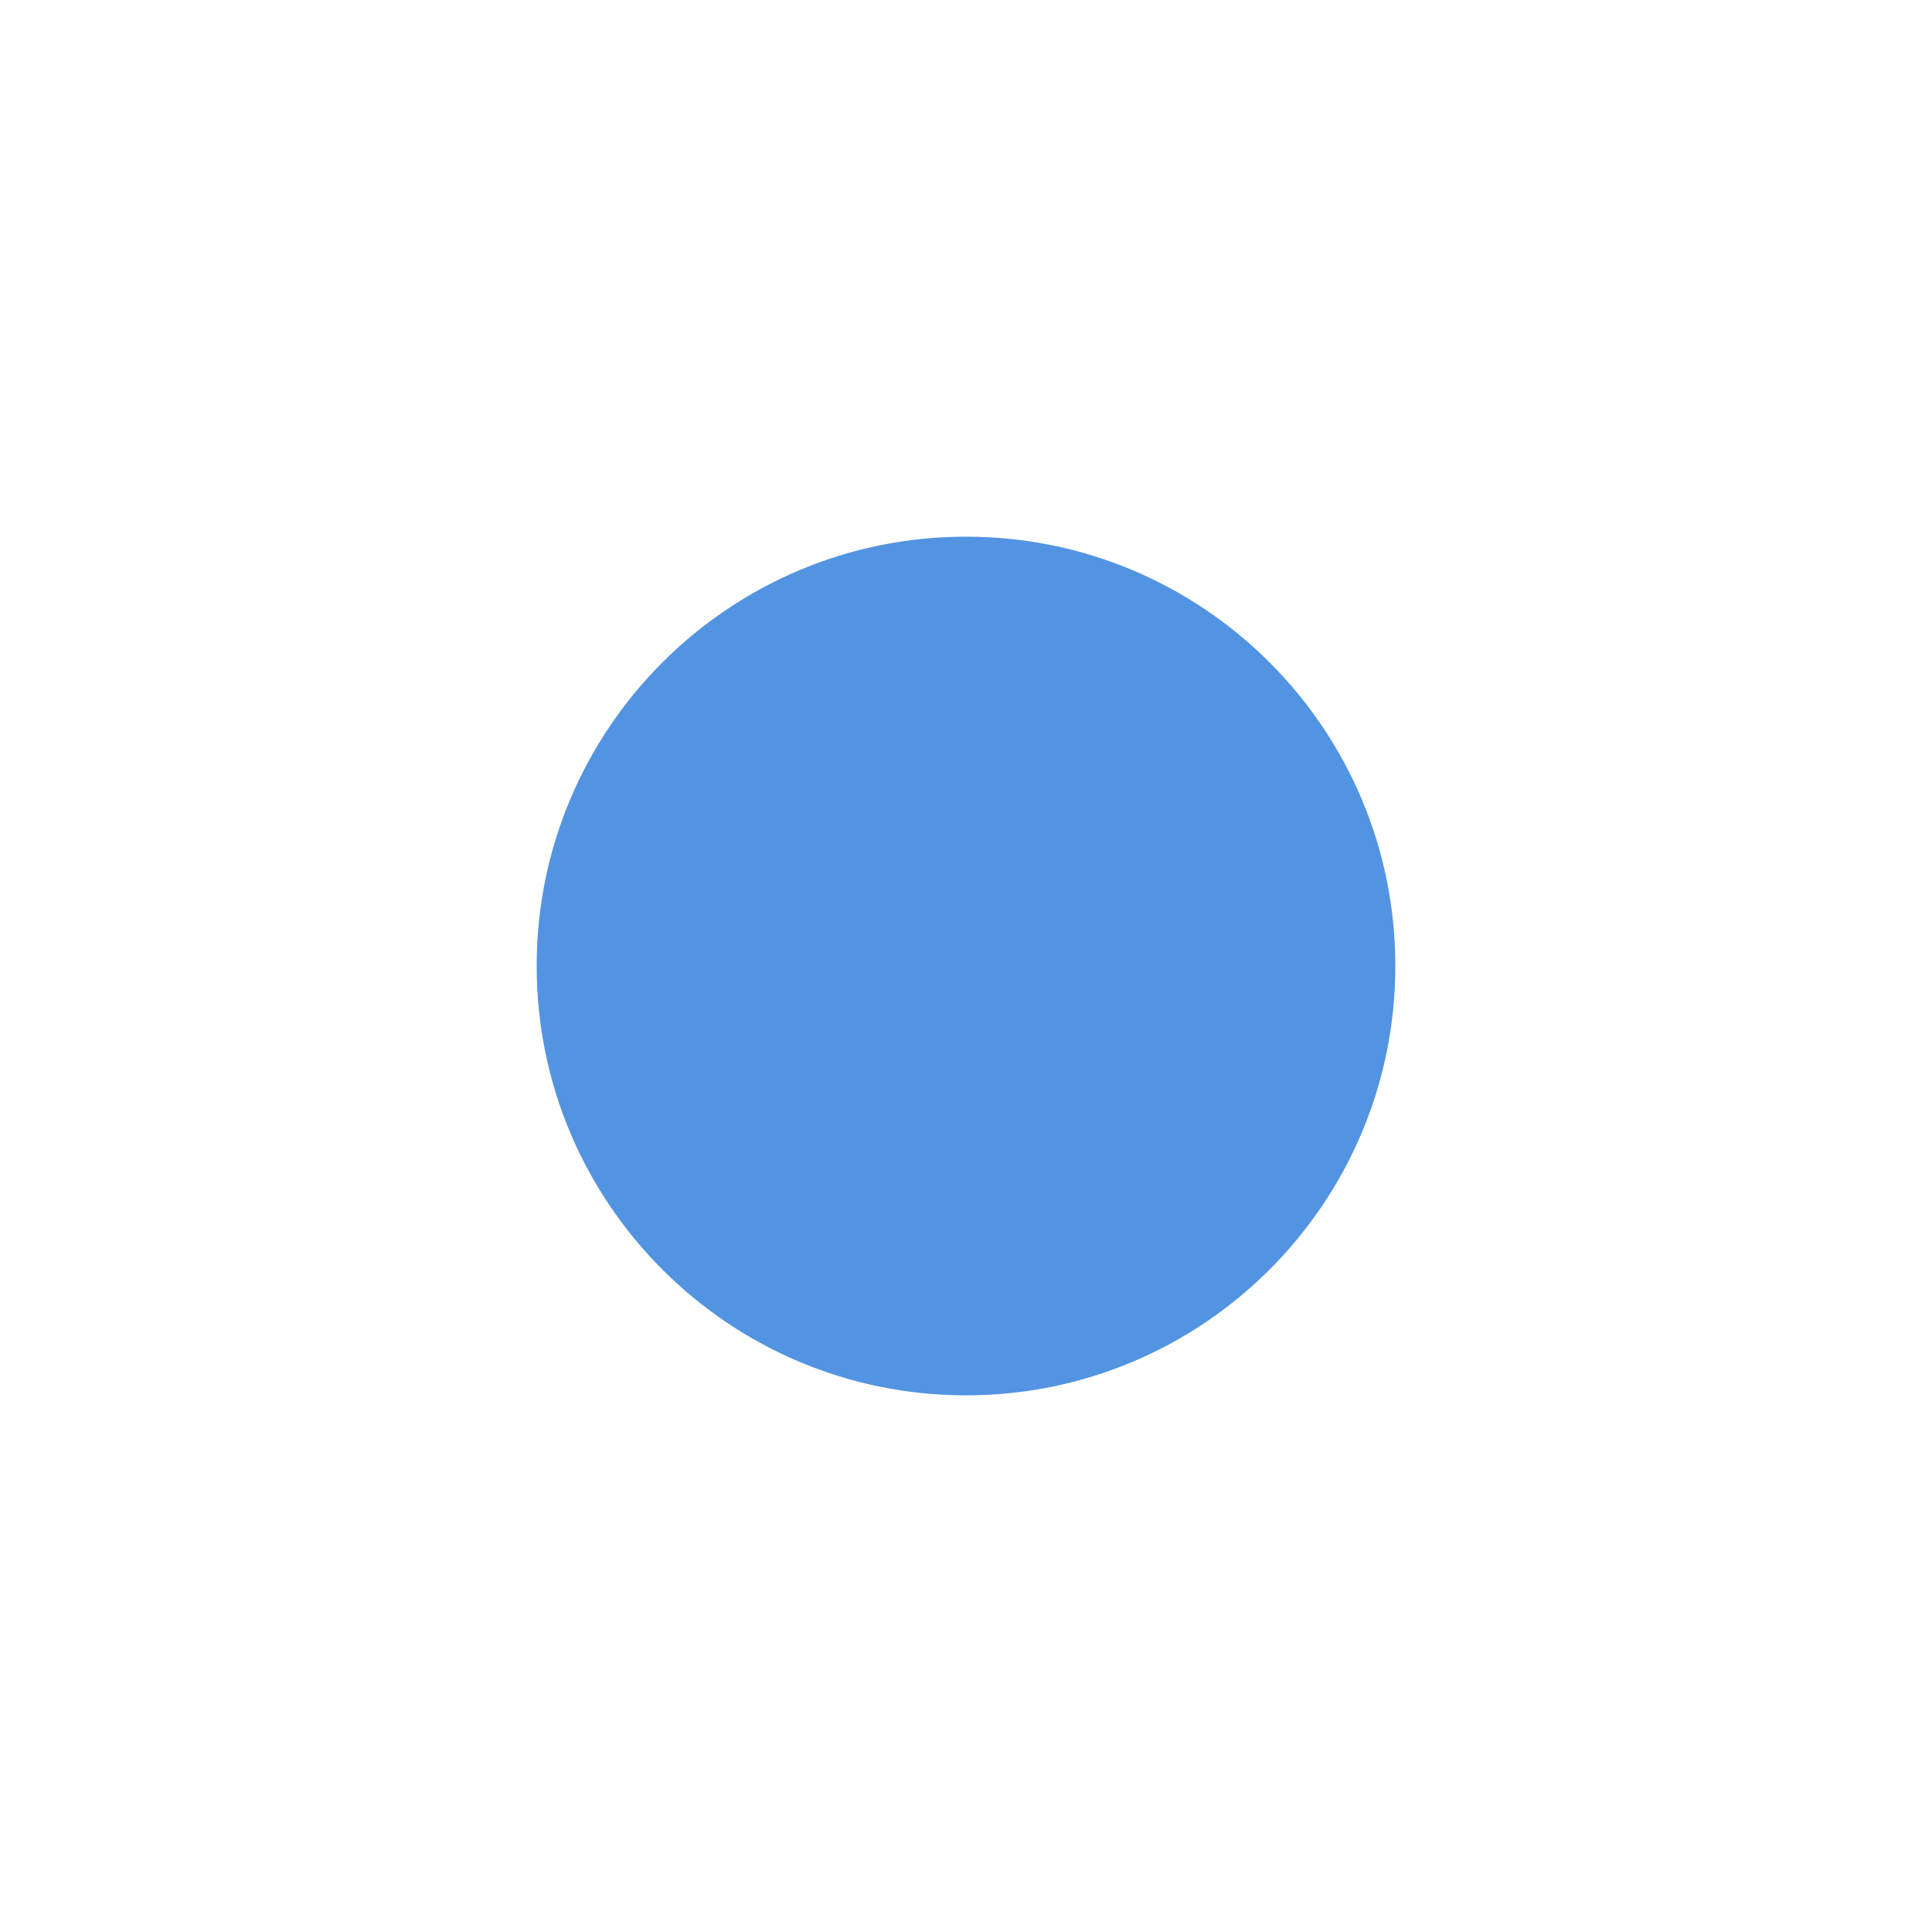
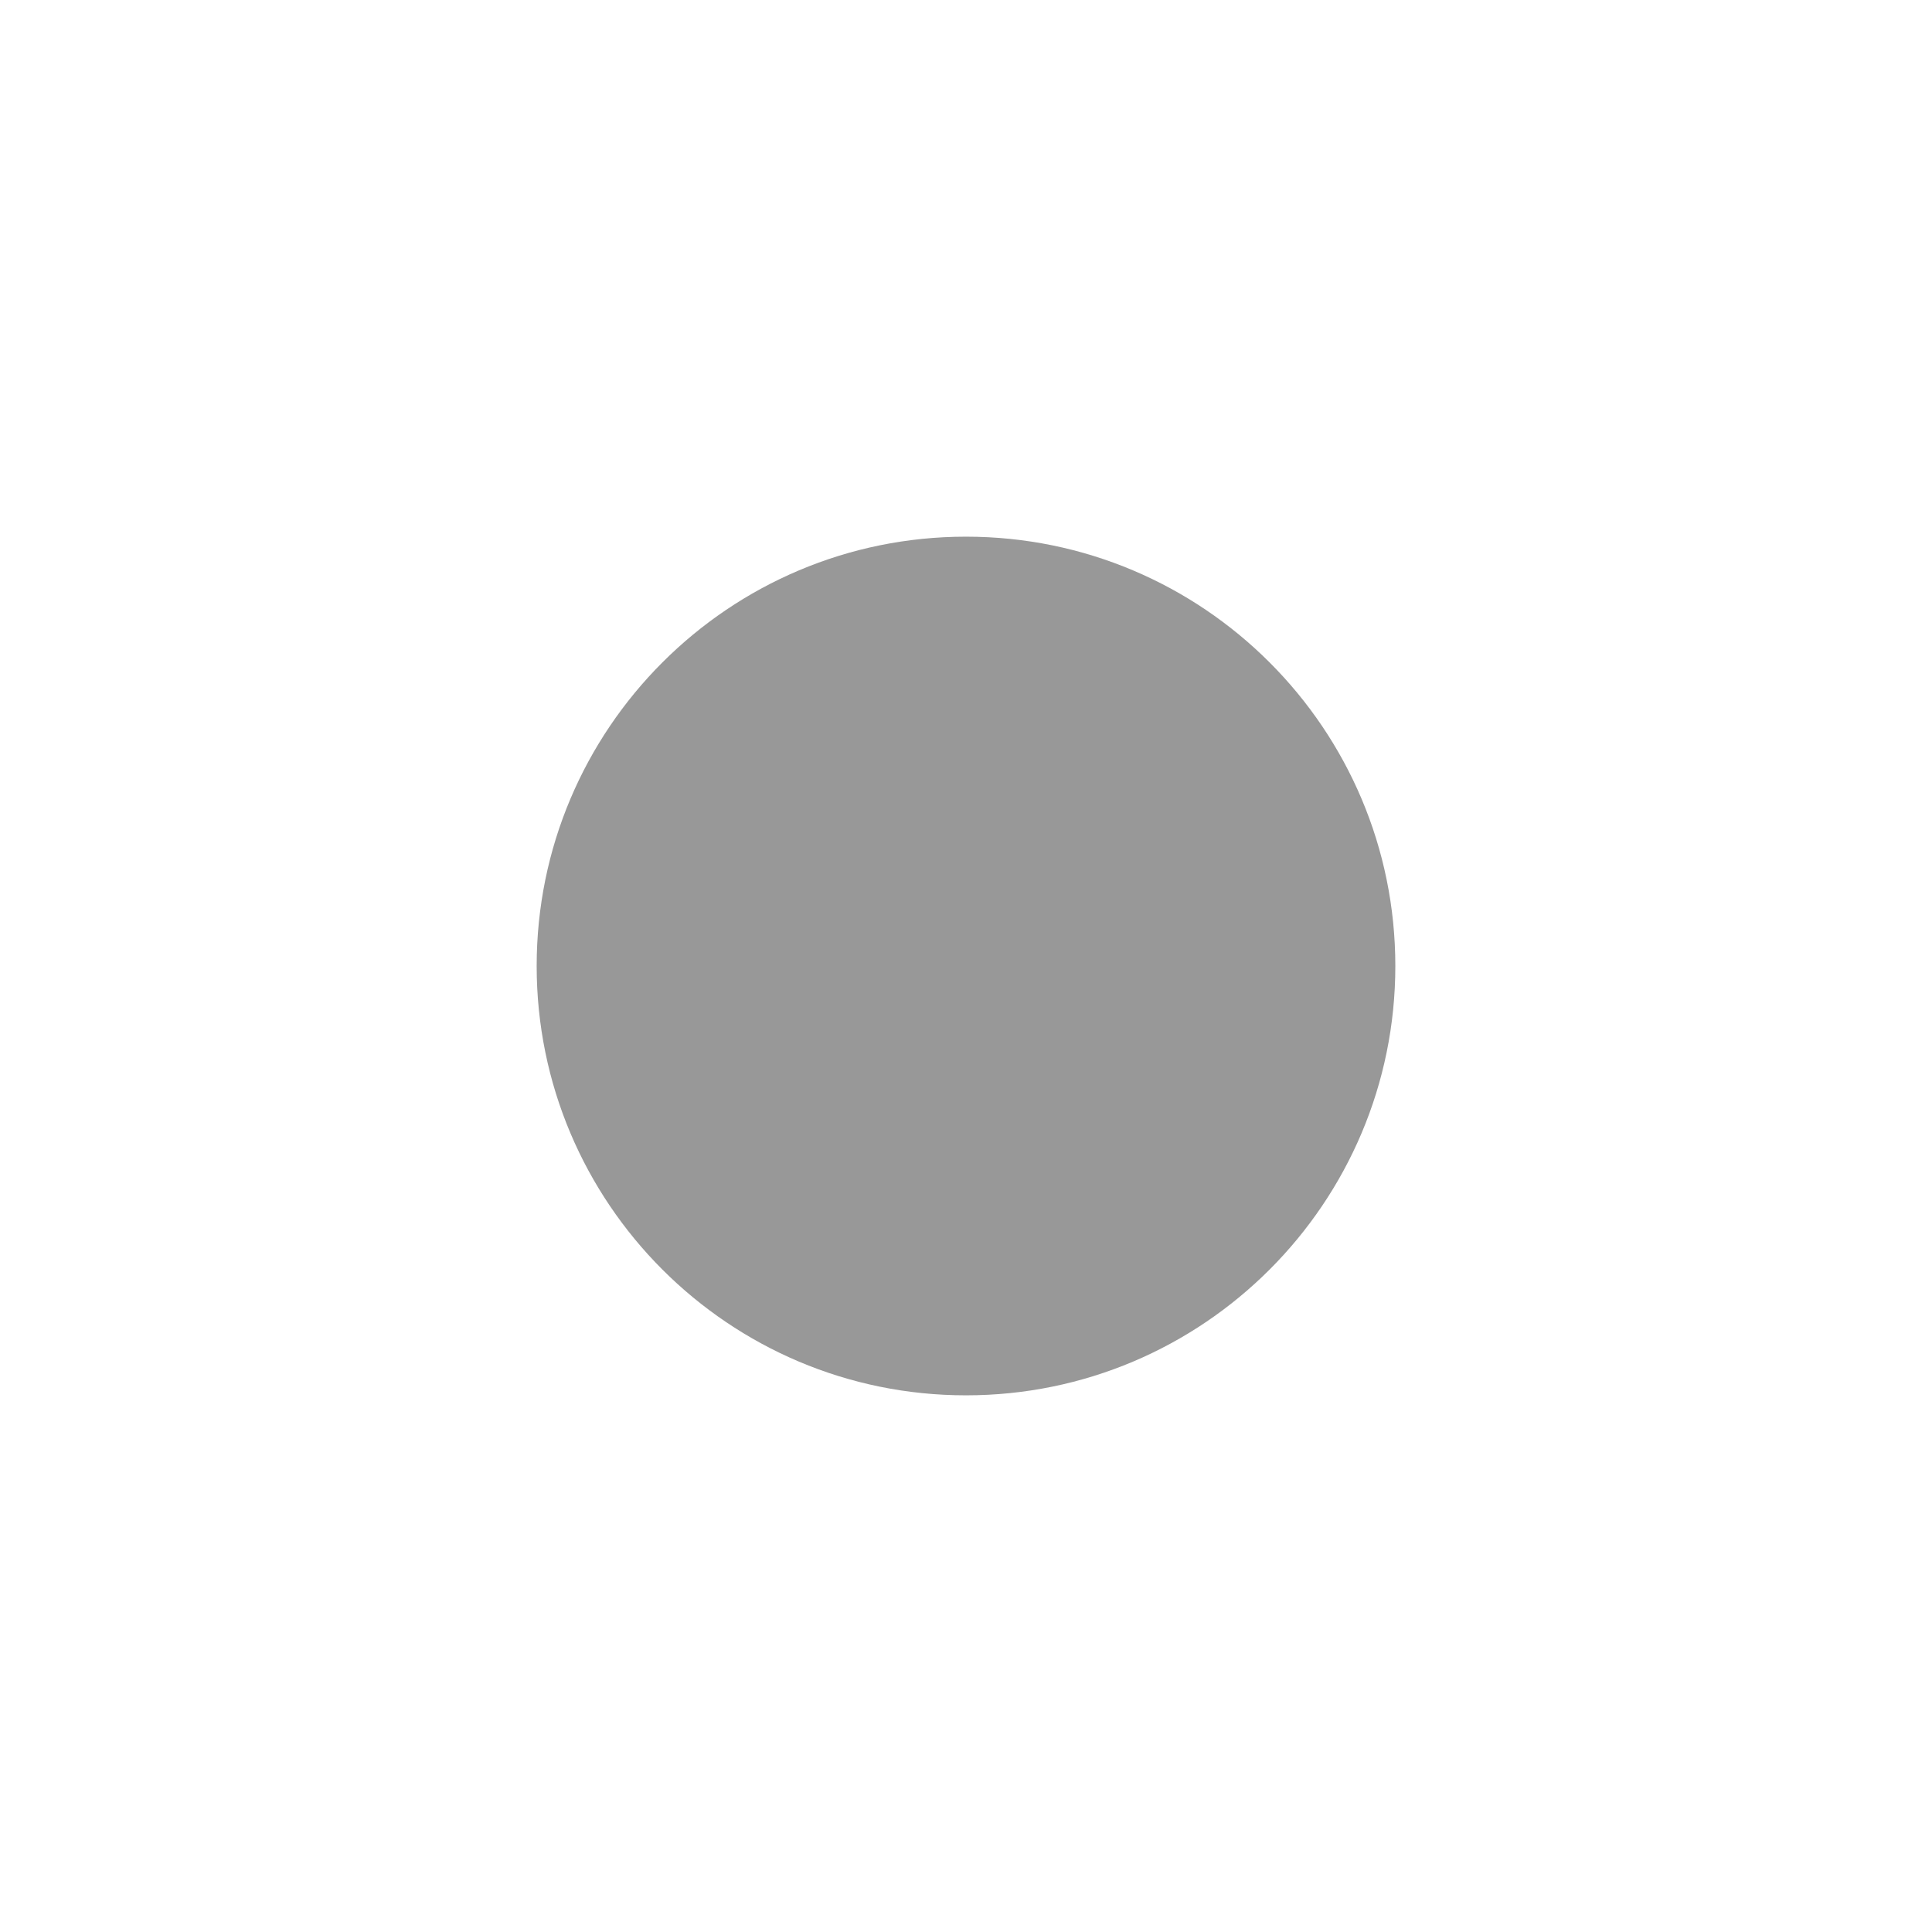
<svg xmlns="http://www.w3.org/2000/svg" xmlns:ns1="http://www.openswatchbook.org/uri/2009/osb" xmlns:xlink="http://www.w3.org/1999/xlink" width="18" height="18" id="svg5266" version="1.1">
  <defs id="defs5268">
    <linearGradient id="selected_bg_color" ns1:paint="solid">
-       <stop style="stop-color:#5294e2;stop-opacity:1;" offset="0" id="stop4137" />
+       <stop style="stop-color:#989898;stop-opacity:1;" offset="0" id="stop4137" />
    </linearGradient>
    <linearGradient xlink:href="#selected_bg_color" id="linearGradient4139" x1="9" y1="3" x2="9" y2="11" gradientUnits="userSpaceOnUse" />
  </defs>
  <g id="layer1" transform="translate(0,2)">
    <circle style="opacity:1;fill:url(#linearGradient4139);fill-opacity:1;stroke:none;stroke-opacity:0.706" id="path4136" cx="9" cy="7" r="4" />
  </g>
</svg>
